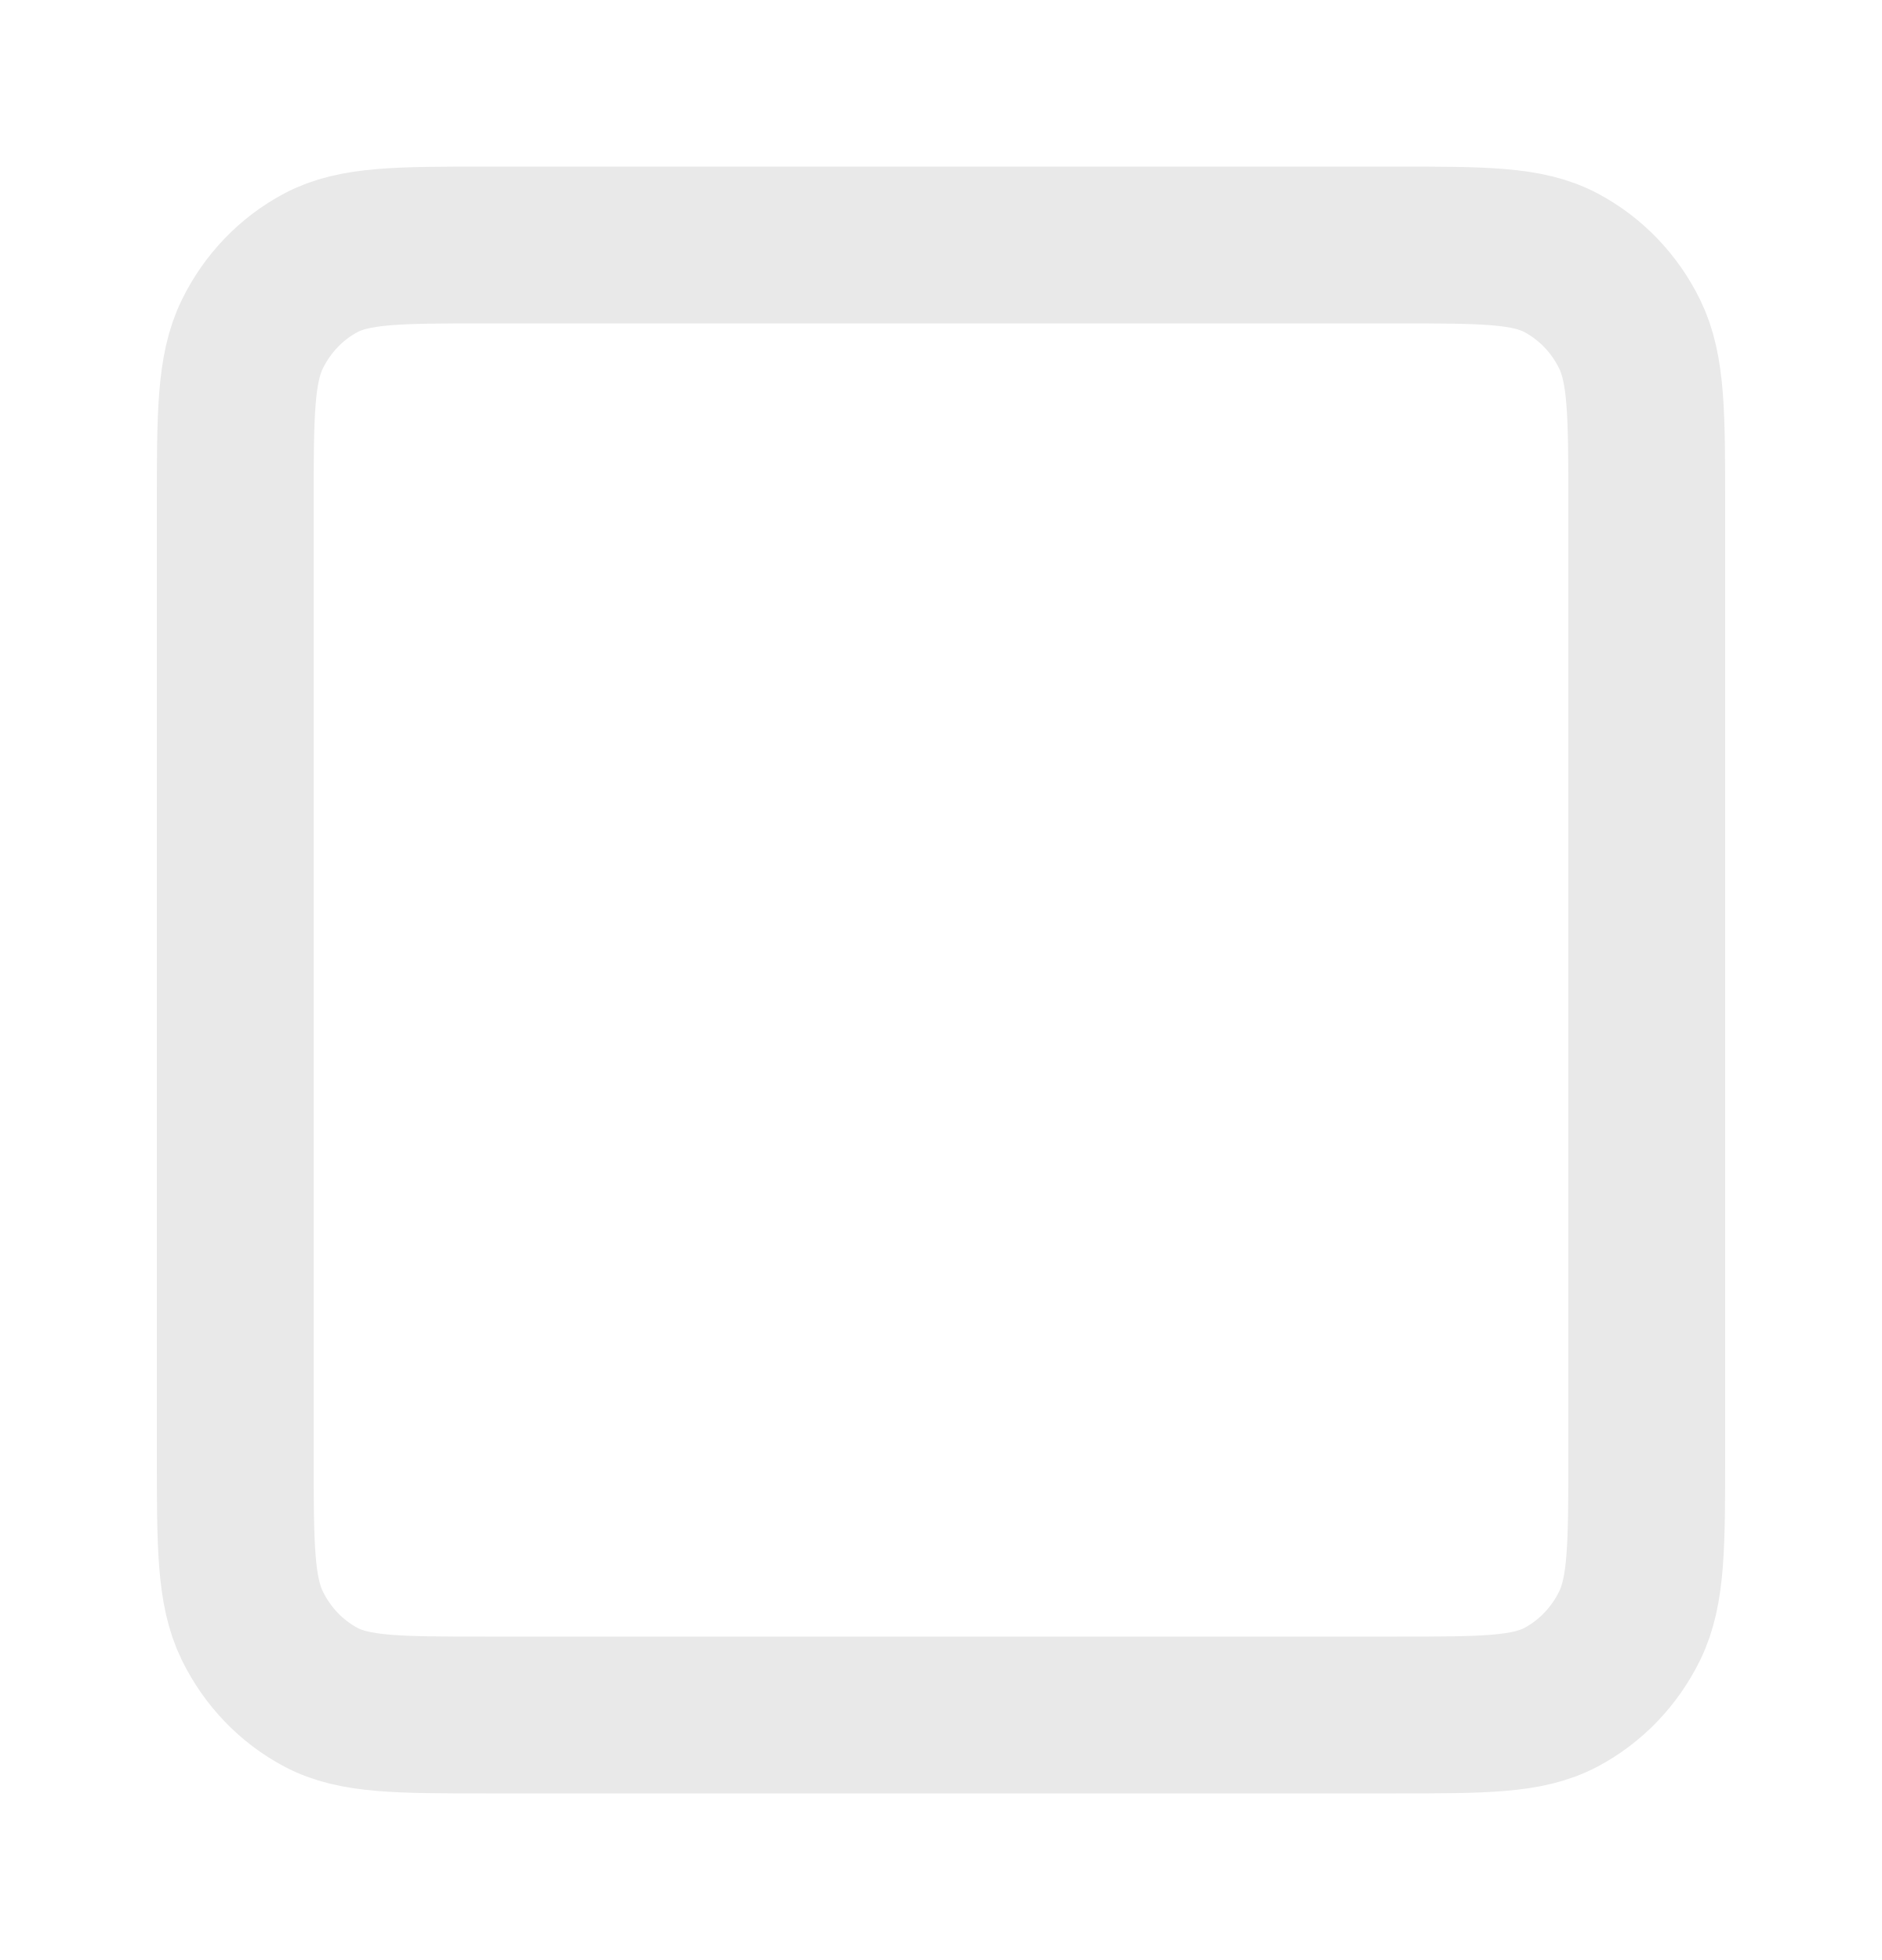
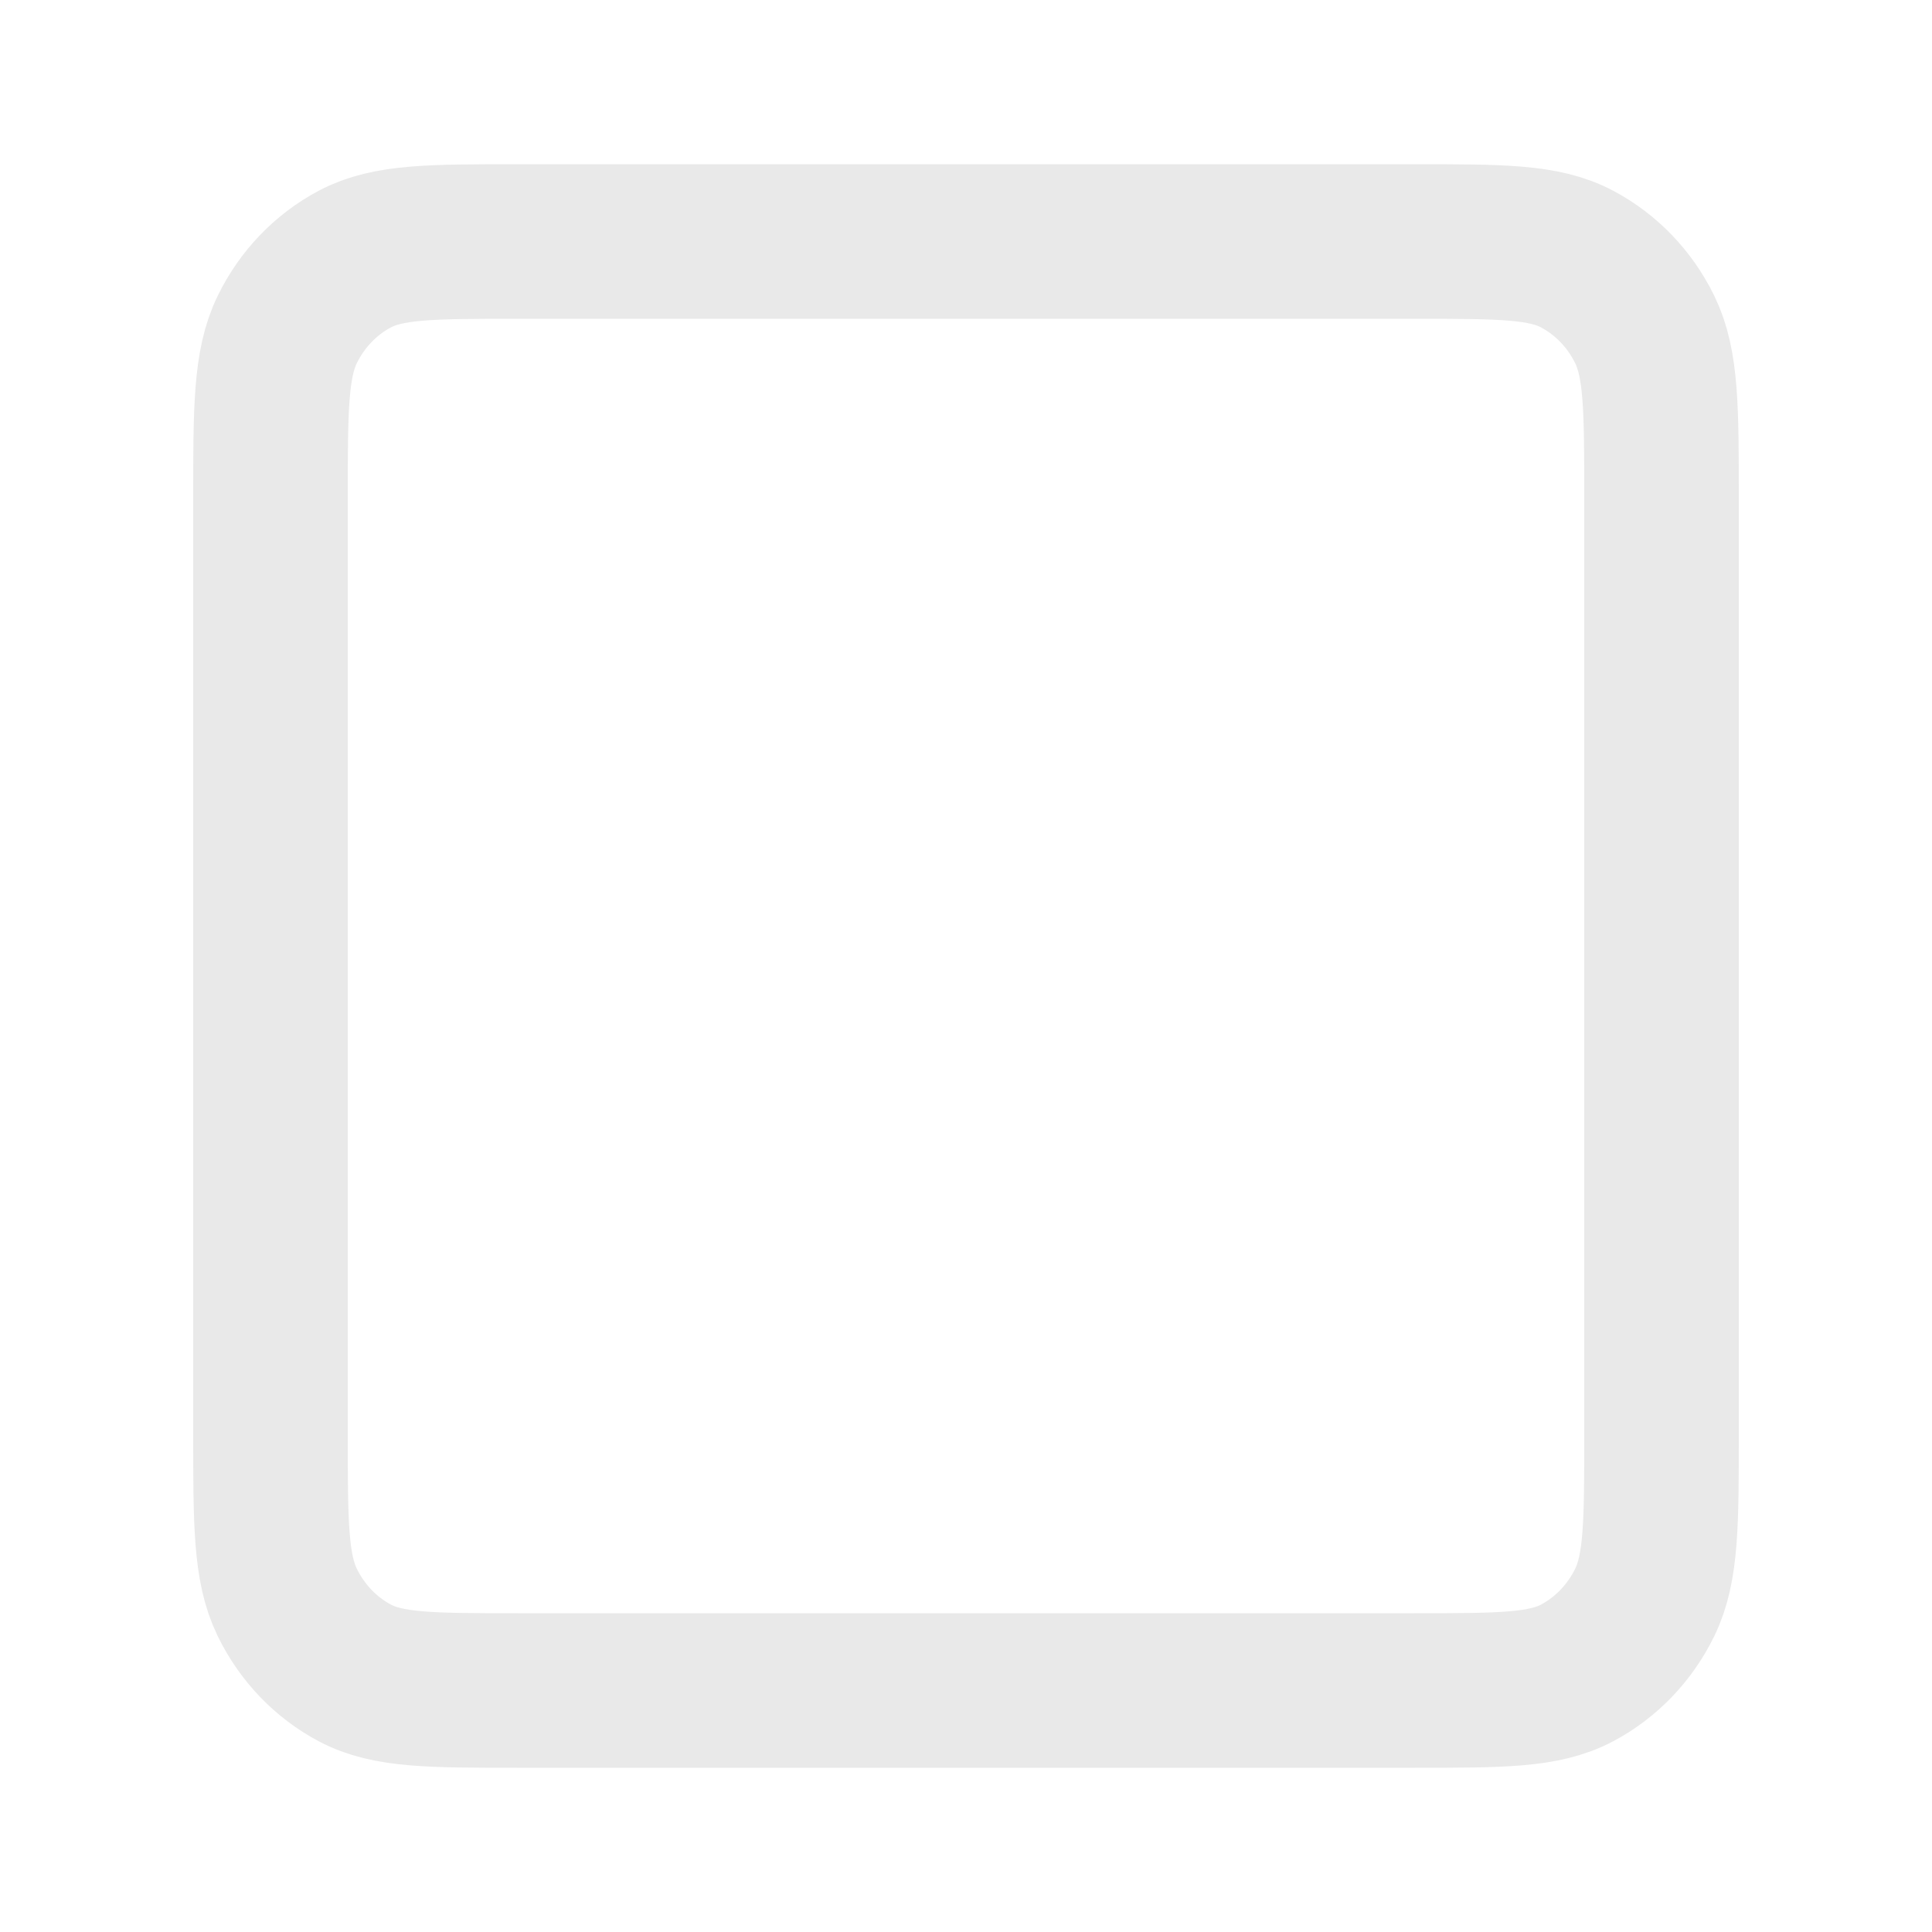
- <svg xmlns="http://www.w3.org/2000/svg" width="24" height="25" viewBox="0 0 24 25" fill="none">
+ <svg xmlns="http://www.w3.org/2000/svg" width="24" height="24" viewBox="0 0 24 25" fill="none">
  <path d="M3 6.459V18.542C3 19.709 3 20.291 3.218 20.737C3.41 21.129 3.715 21.448 4.092 21.648C4.519 21.875 5.079 21.875 6.197 21.875H17.803C18.921 21.875 19.48 21.875 19.907 21.648C20.284 21.448 20.59 21.129 20.782 20.737C21 20.292 21 19.709 21 18.545V6.455C21 5.291 21 4.707 20.782 4.262C20.59 3.87 20.284 3.552 19.907 3.352C19.48 3.125 18.92 3.125 17.8 3.125H6.2C5.08 3.125 4.52 3.125 4.092 3.352C3.715 3.552 3.41 3.87 3.218 4.262C3 4.708 3 5.292 3 6.459Z" stroke="#E9E9E9" stroke-width="2" stroke-linecap="round" stroke-linejoin="round" />
</svg>
